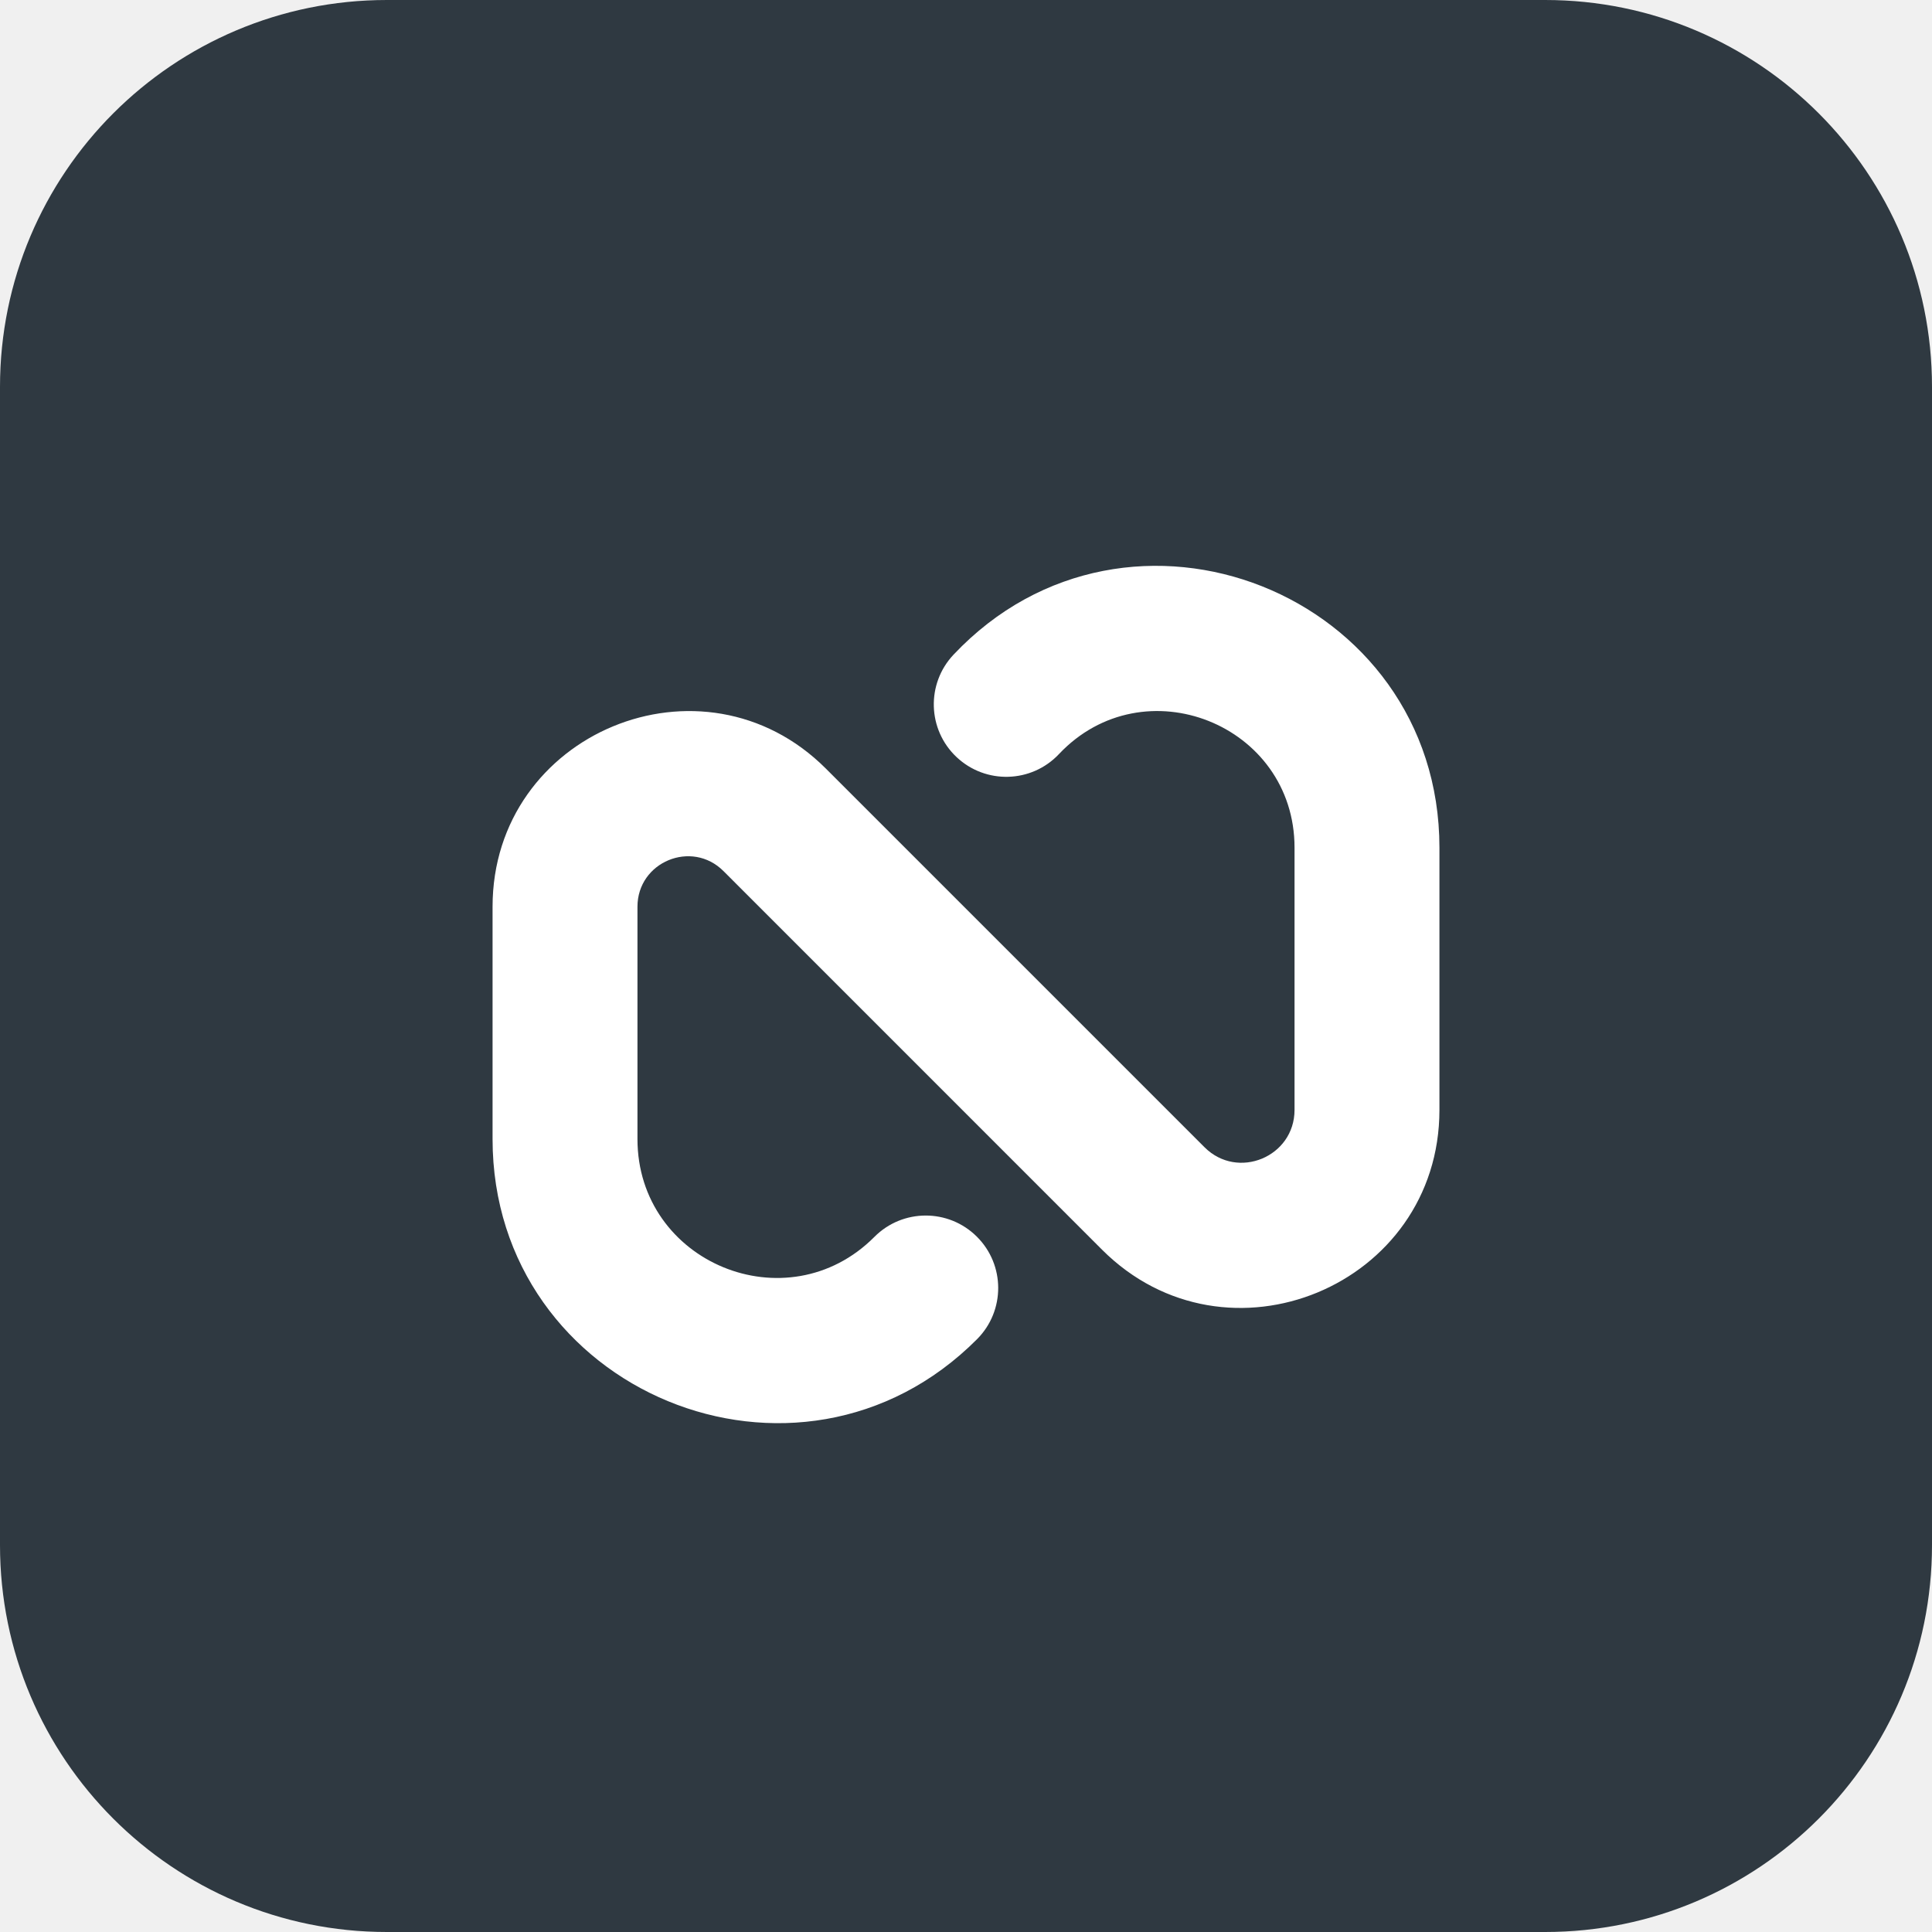
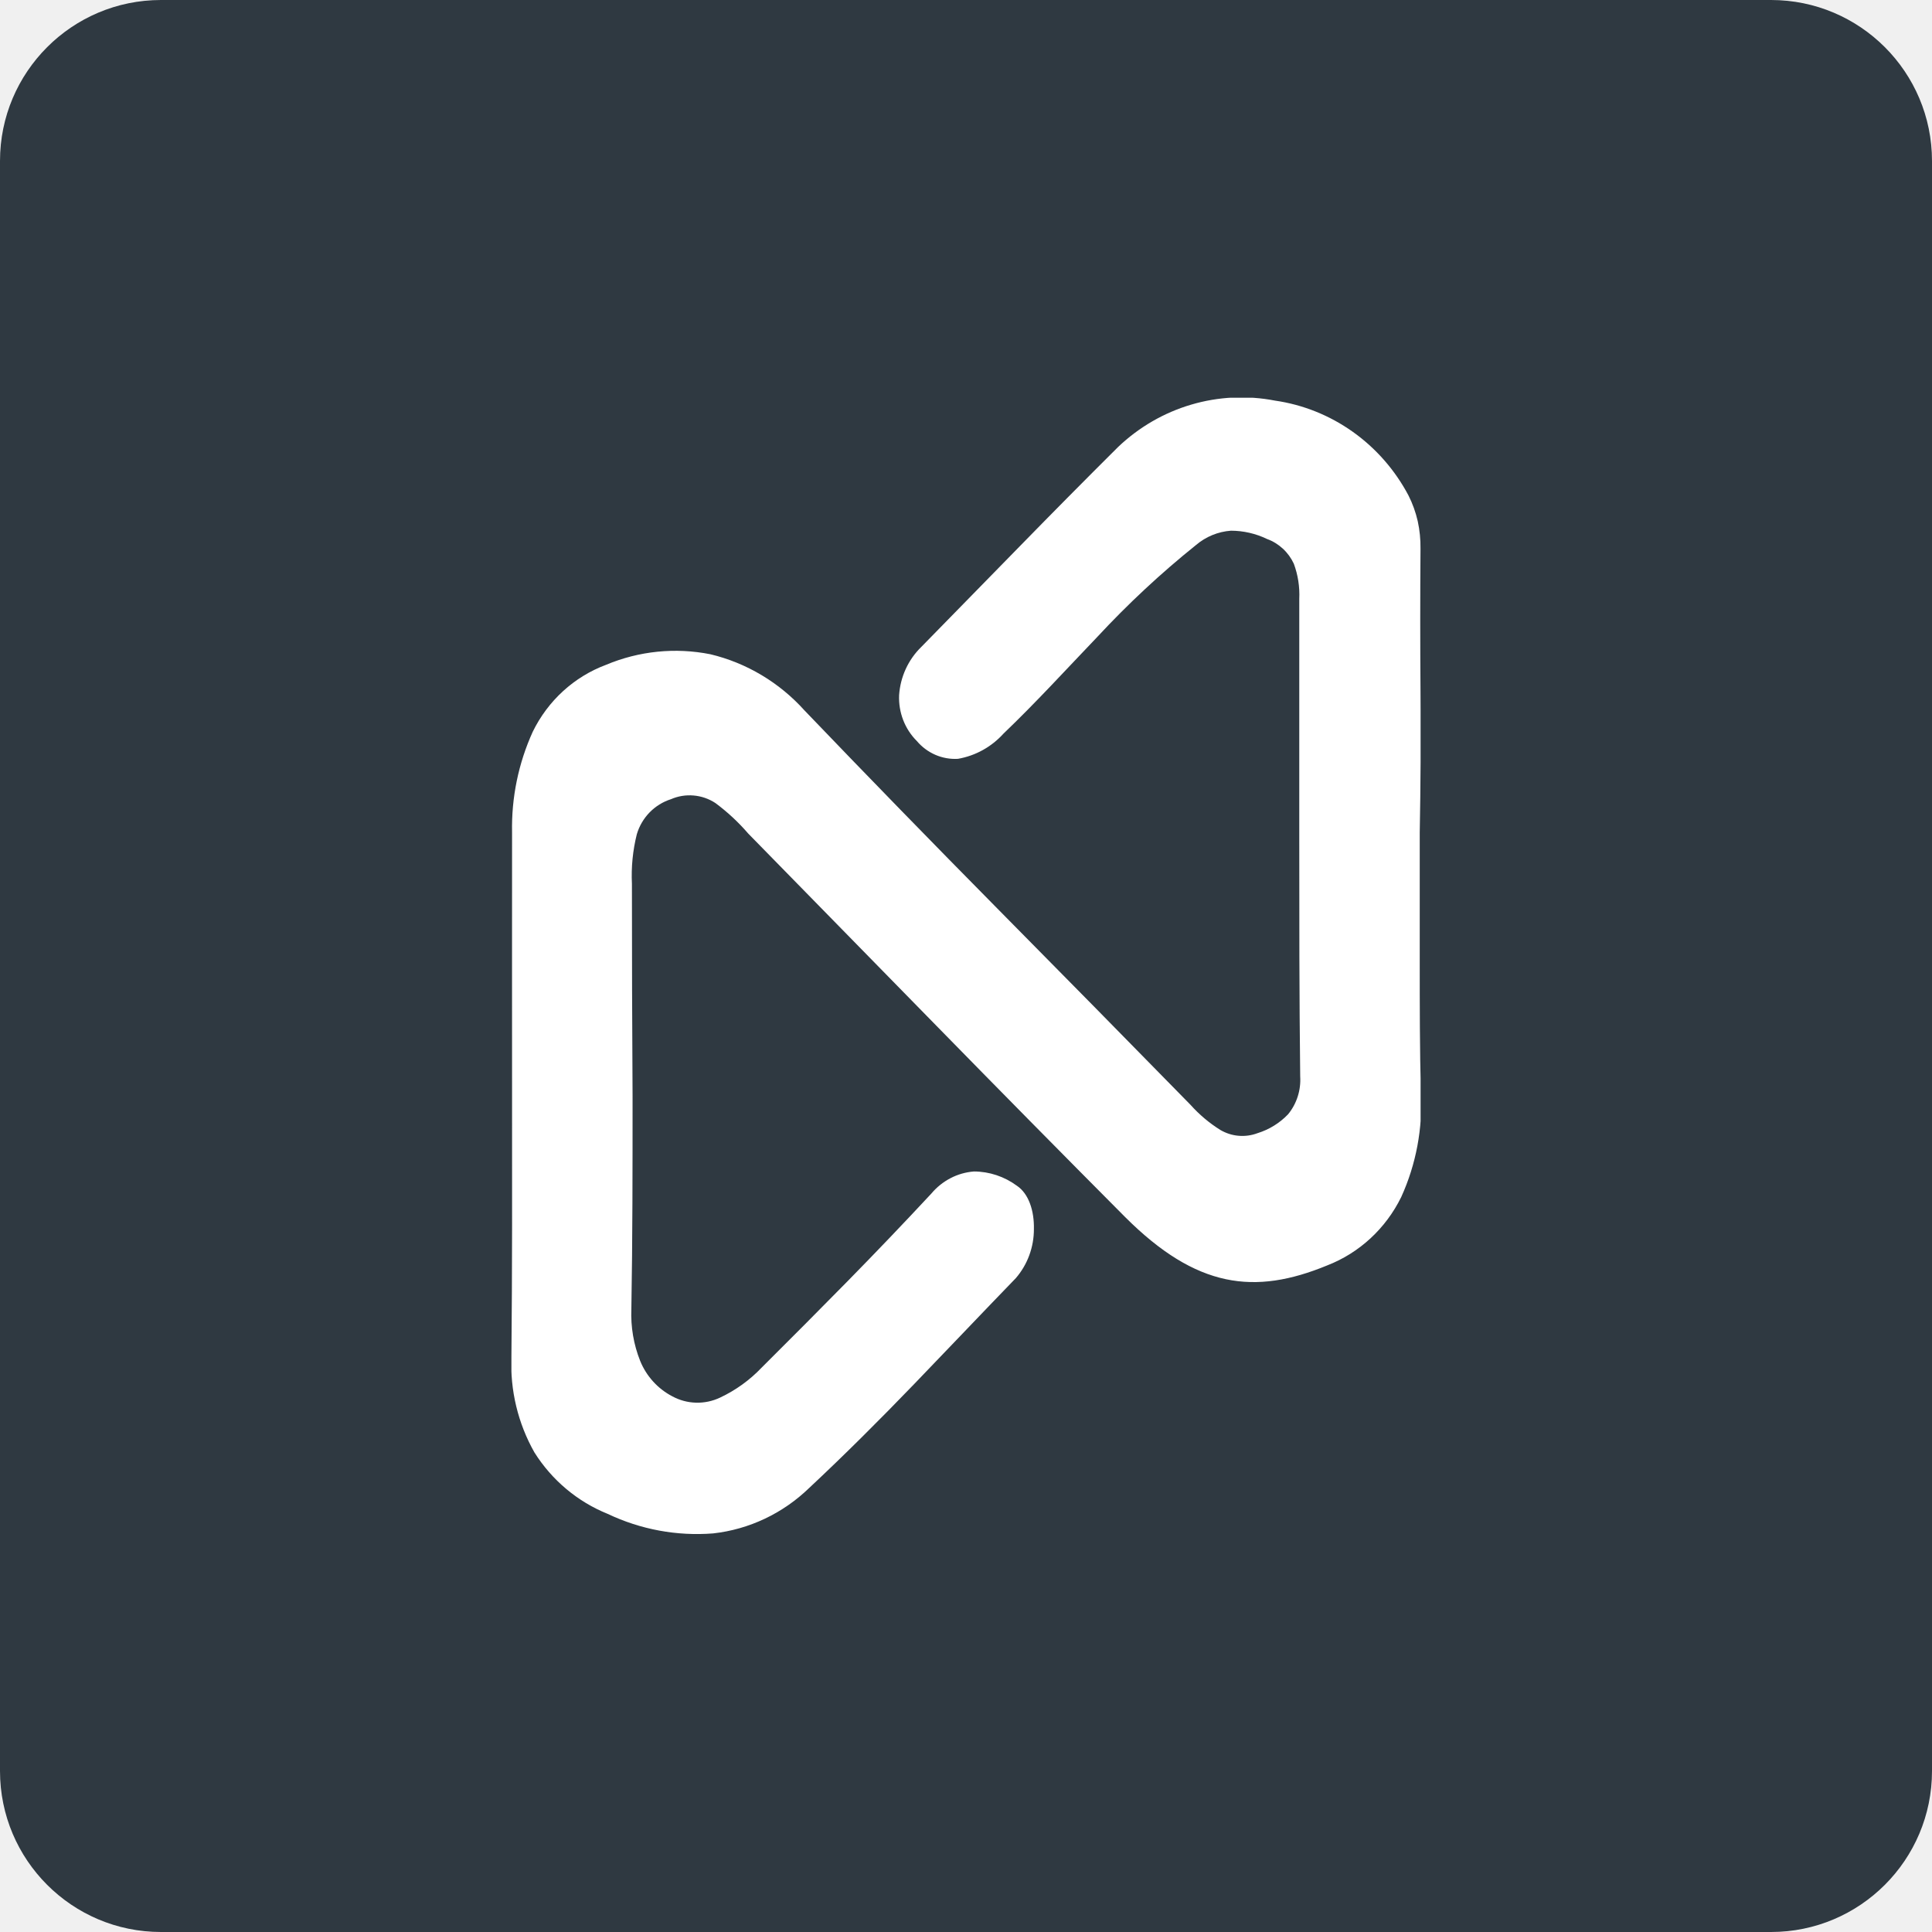
- <svg xmlns="http://www.w3.org/2000/svg" width="40" height="40" viewBox="0 0 40 40" fill="none">
-   <rect width="40" height="40" rx="8.009" fill="#2F3941" />
-   <path fill-rule="evenodd" clip-rule="evenodd" d="M26.802 17.55C26.802 14.995 23.678 13.754 21.924 15.613C21.356 16.215 20.407 16.243 19.804 15.674C19.201 15.106 19.174 14.156 19.742 13.554C23.359 9.72 29.802 12.28 29.802 17.55V22.979C29.802 26.625 25.394 28.451 22.816 25.873L14.979 18.035C14.322 17.378 13.198 17.844 13.198 18.773V23.582C13.198 26.143 16.297 27.423 18.104 25.608C18.688 25.021 19.638 25.019 20.225 25.604C20.812 26.188 20.814 27.138 20.23 27.725C16.535 31.436 10.198 28.819 10.198 23.582V18.773C10.198 15.171 14.553 13.367 17.1 15.914L24.938 23.752C25.625 24.44 26.802 23.952 26.802 22.979V17.55Z" fill="white" />
+ <svg xmlns="http://www.w3.org/2000/svg" width="48" height="48" viewBox="0 0 48 48" fill="none">
+   <rect width="48" height="48" rx="4" fill="#2F3941" />
+   <g clip-path="url(#clip0)">
+     <path d="M35.273 20.682C35.273 21.758 35.273 22.829 35.273 23.91C35.273 24.99 35.273 26.061 35.301 27.137C35.351 28.032 35.183 28.927 34.813 29.74C34.429 30.523 33.772 31.13 32.971 31.44C32.075 31.809 31.262 31.953 30.454 31.781C29.645 31.609 28.842 31.124 27.955 30.239C26.386 28.662 24.822 27.076 23.262 25.482C21.702 23.887 20.145 22.297 18.59 20.71C18.346 20.427 18.072 20.172 17.772 19.95C17.61 19.844 17.424 19.78 17.232 19.764C17.04 19.747 16.846 19.779 16.669 19.856C16.469 19.92 16.288 20.032 16.14 20.183C15.993 20.334 15.883 20.52 15.822 20.725C15.721 21.128 15.68 21.545 15.7 21.96C15.7 23.718 15.705 25.478 15.716 27.24C15.716 29.001 15.716 30.771 15.686 32.523C15.668 32.964 15.742 33.403 15.905 33.812C16.06 34.192 16.343 34.503 16.701 34.69C16.883 34.789 17.085 34.844 17.292 34.849C17.498 34.855 17.702 34.812 17.89 34.723C18.276 34.542 18.627 34.289 18.924 33.977C19.637 33.268 20.347 32.554 21.054 31.835C21.76 31.116 22.454 30.39 23.138 29.655C23.27 29.497 23.432 29.367 23.614 29.272C23.795 29.177 23.994 29.121 24.197 29.105C24.581 29.106 24.954 29.231 25.265 29.46C25.56 29.658 25.696 30.084 25.687 30.533C25.689 30.983 25.529 31.418 25.238 31.755C24.39 32.631 23.55 33.518 22.705 34.394C21.86 35.27 20.994 36.136 20.105 36.967C19.452 37.6 18.614 37.997 17.719 38.097C16.819 38.168 15.917 38.001 15.098 37.612C14.35 37.31 13.712 36.776 13.277 36.084C12.869 35.364 12.671 34.54 12.706 33.709C12.727 31.538 12.724 29.368 12.722 27.195C12.72 25.023 12.722 22.855 12.722 20.682C12.704 19.819 12.88 18.963 13.236 18.18C13.612 17.409 14.263 16.814 15.055 16.518C15.876 16.173 16.778 16.081 17.65 16.255C18.548 16.47 19.363 16.956 19.987 17.65C21.567 19.298 23.161 20.935 24.768 22.561C26.375 24.186 27.978 25.815 29.576 27.447C29.794 27.691 30.044 27.902 30.32 28.074C30.459 28.155 30.613 28.205 30.772 28.218C30.931 28.232 31.091 28.21 31.241 28.154C31.53 28.065 31.793 27.903 32.003 27.683C32.218 27.42 32.325 27.083 32.303 26.741C32.28 24.757 32.28 22.782 32.28 20.807C32.28 18.832 32.28 16.855 32.28 14.88C32.294 14.582 32.248 14.283 32.144 14.004C32.078 13.863 31.986 13.736 31.872 13.631C31.758 13.526 31.625 13.444 31.481 13.392C31.2 13.256 30.893 13.186 30.583 13.185C30.263 13.208 29.958 13.333 29.712 13.543C28.842 14.241 28.023 15.004 27.262 15.824C26.491 16.629 25.738 17.455 24.931 18.227C24.632 18.558 24.233 18.778 23.799 18.853C23.607 18.864 23.416 18.83 23.24 18.754C23.063 18.677 22.906 18.561 22.781 18.413C22.632 18.265 22.516 18.087 22.44 17.891C22.364 17.694 22.329 17.483 22.338 17.271C22.369 16.816 22.565 16.388 22.889 16.073C23.704 15.242 24.518 14.41 25.33 13.578C26.142 12.746 26.959 11.921 27.782 11.102C28.298 10.612 28.919 10.252 29.595 10.053C30.272 9.853 30.985 9.819 31.676 9.953C32.371 10.053 33.032 10.318 33.608 10.727C34.184 11.136 34.658 11.677 34.992 12.307C35.095 12.51 35.172 12.725 35.223 12.947C35.272 13.172 35.295 13.402 35.292 13.632C35.283 14.805 35.283 15.982 35.292 17.163C35.301 18.345 35.295 19.518 35.273 20.682Z" fill="white" />
+   </g>
+   <defs>
+     <clipPath id="clip0">
+       <rect x="12.706" y="9.882" width="22.588" height="28.235" fill="white" />
+     </clipPath>
+   </defs>
</svg>
